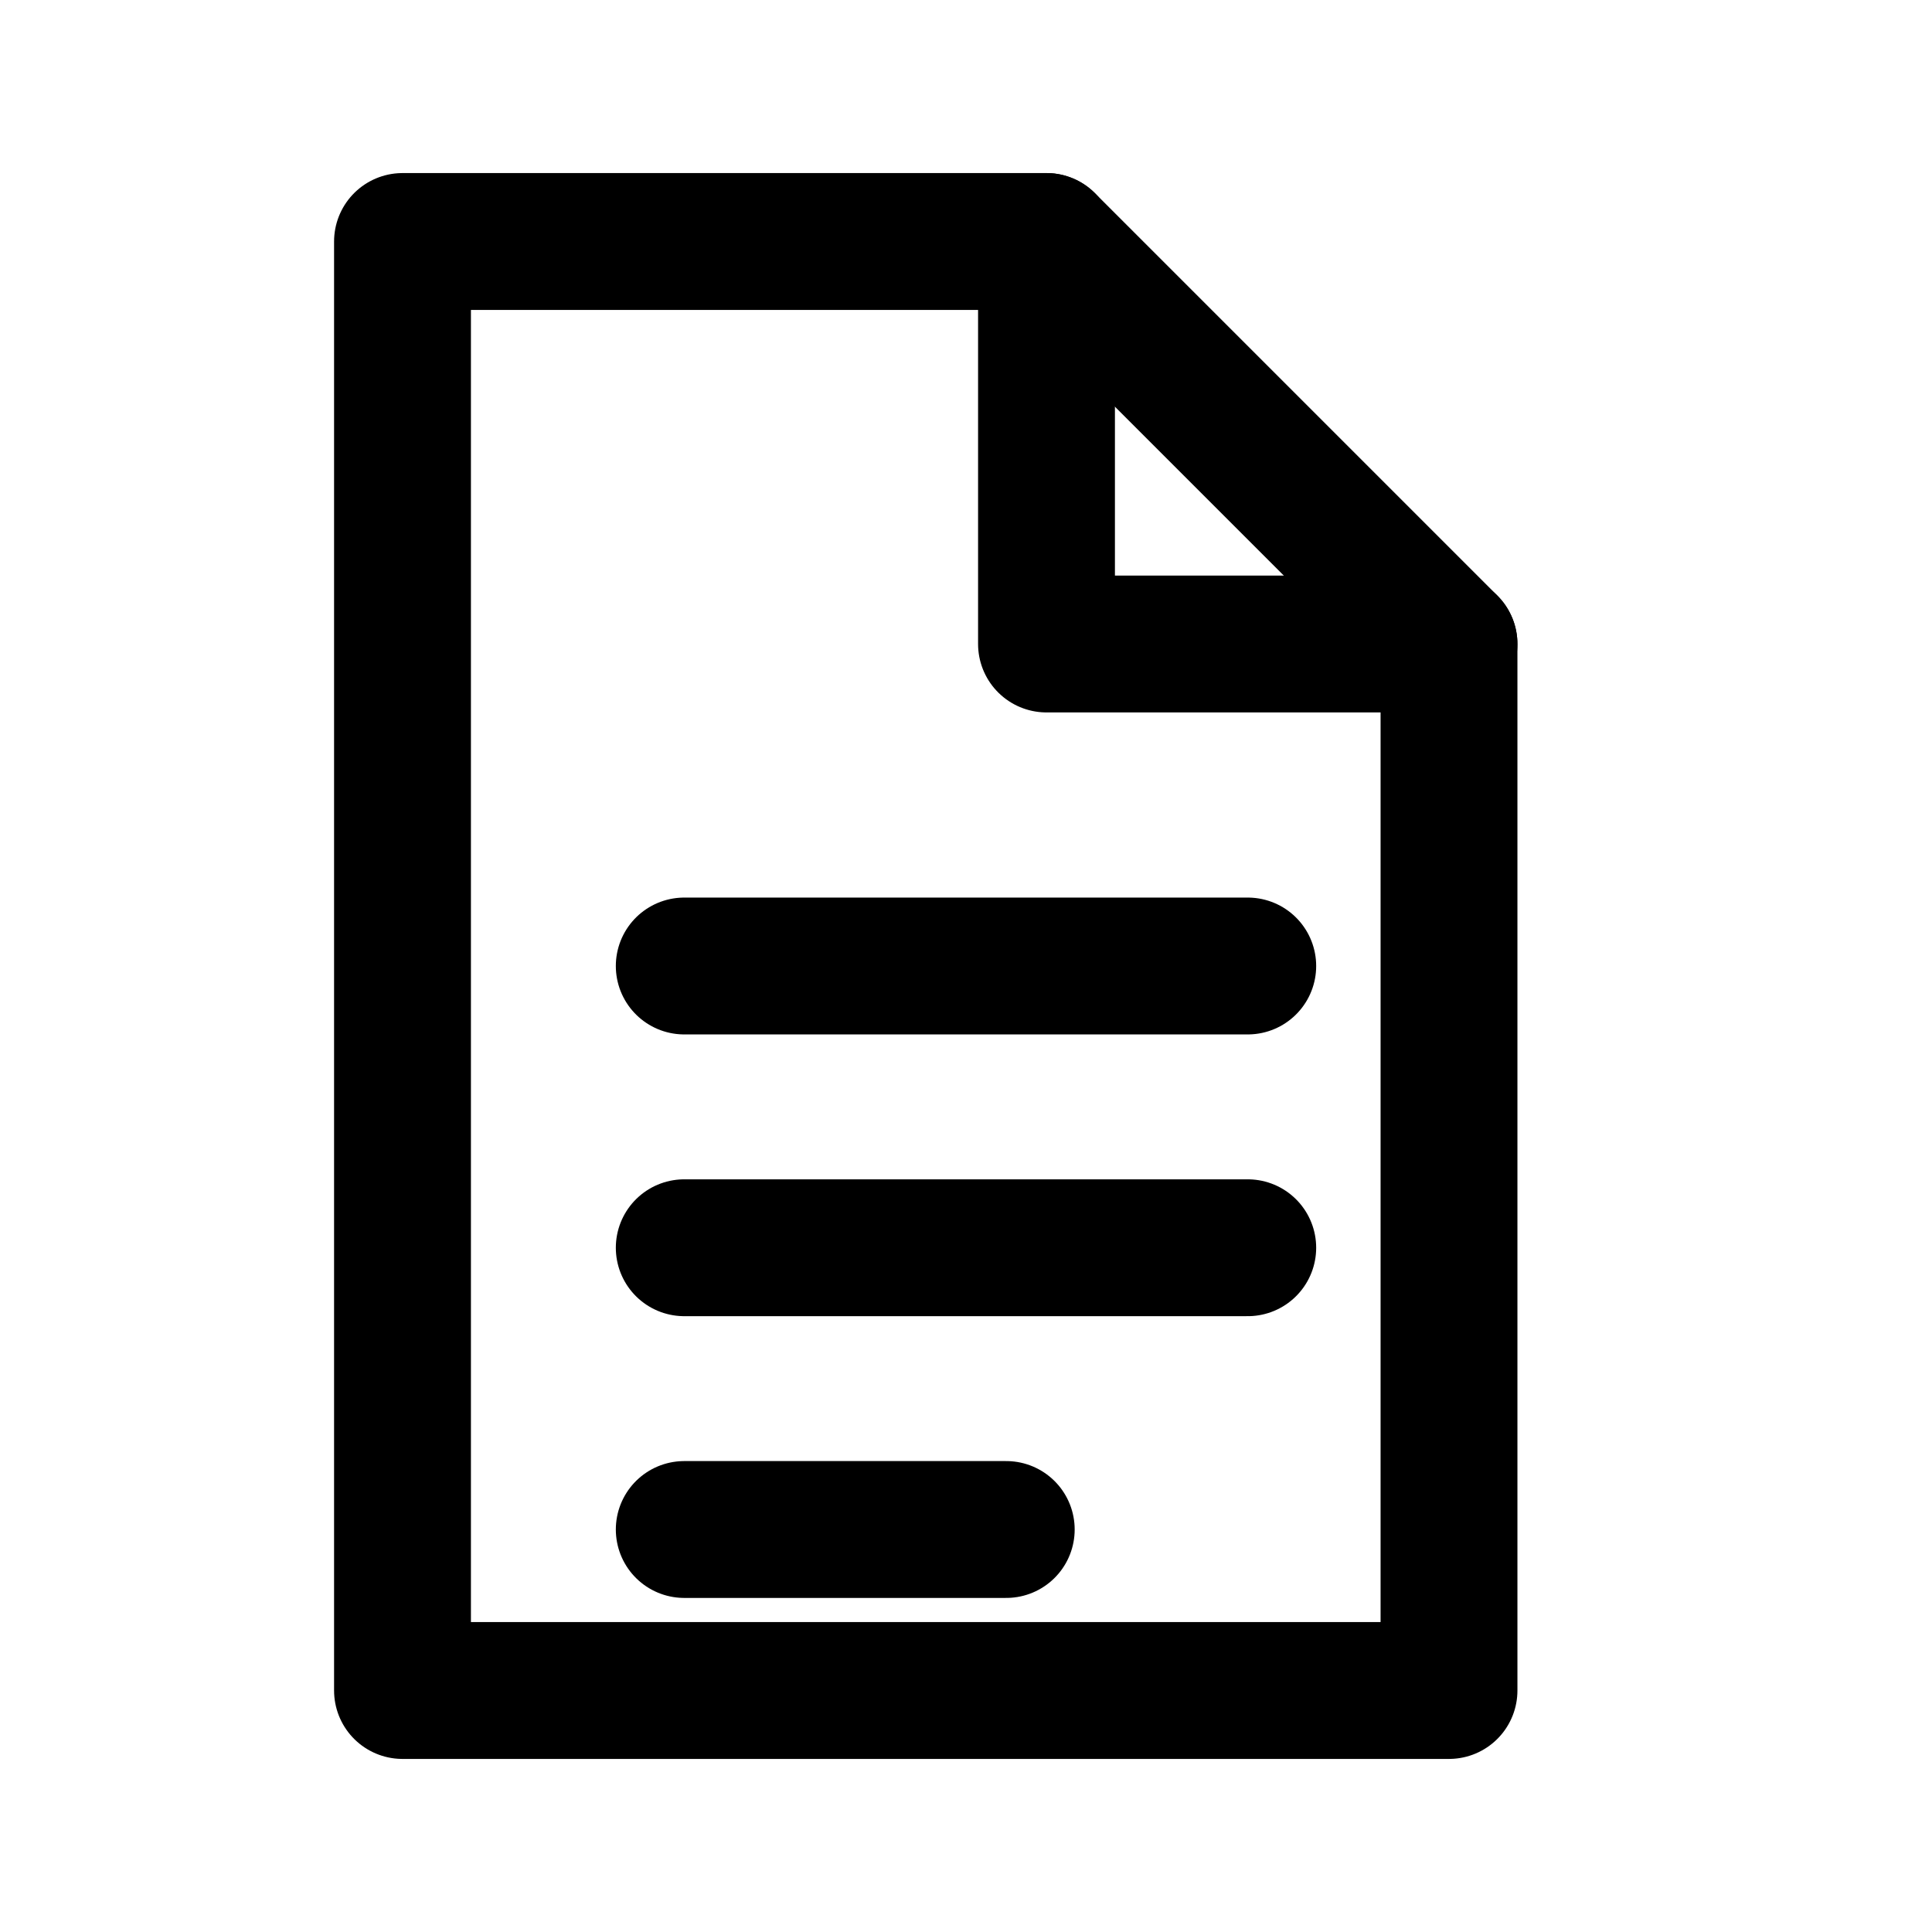
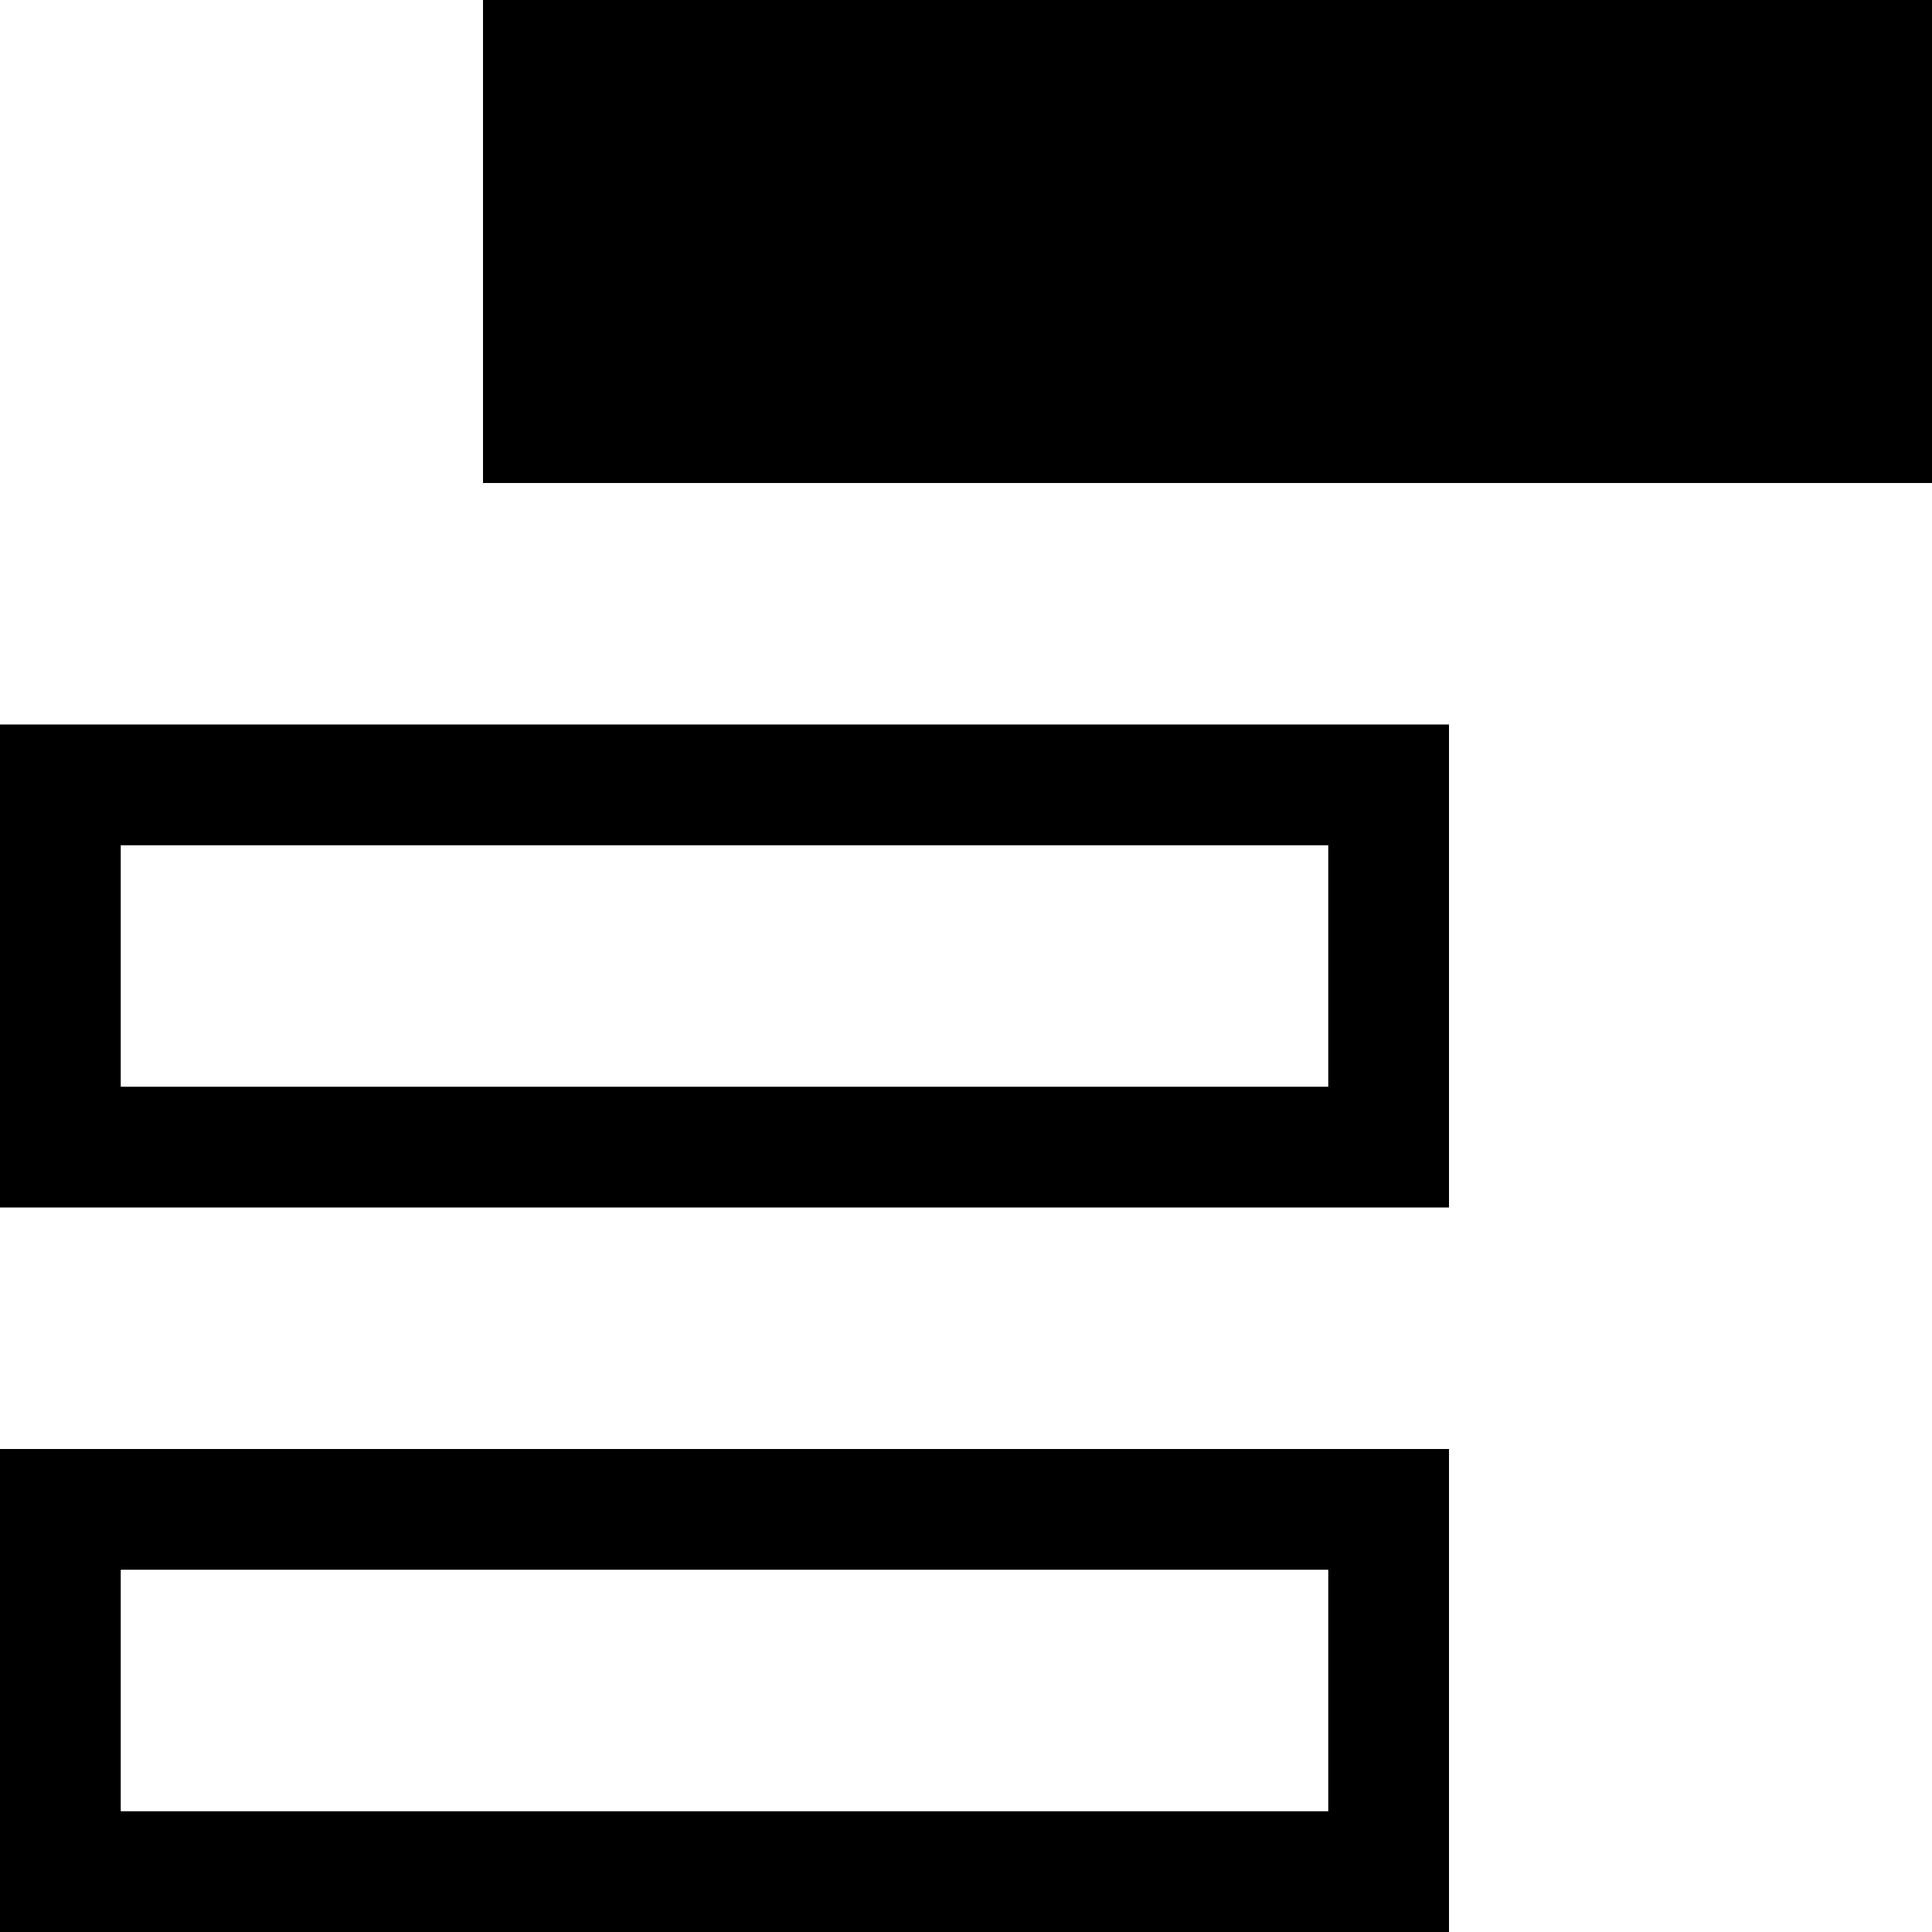
- <svg xmlns="http://www.w3.org/2000/svg" viewBox="0 0 24 24" width="24" height="24" fill="none" stroke="currentColor" stroke-width="1.7" stroke-linecap="round" stroke-linejoin="round">
-   <path d="M5 3h8l5 5v13H5z" />
-   <path d="M13 3v5h5" />
-   <path d="M8.5 12h7M8.5 15.5h7M8.5 19h4" />
+ <svg xmlns="http://www.w3.org/2000/svg" width="24" height="24" viewBox="0 0 24 24" fill="currentColor">
+   <rect x="6" y="0" width="18" height="6" />
+   <g fill="none" stroke="currentColor" stroke-width="1.5">
+     <rect x="0.75" y="9.75" width="16.5" height="4.5" />
+     <rect x="0.75" y="18.75" width="16.5" height="4.5" />
+   </g>
</svg>
